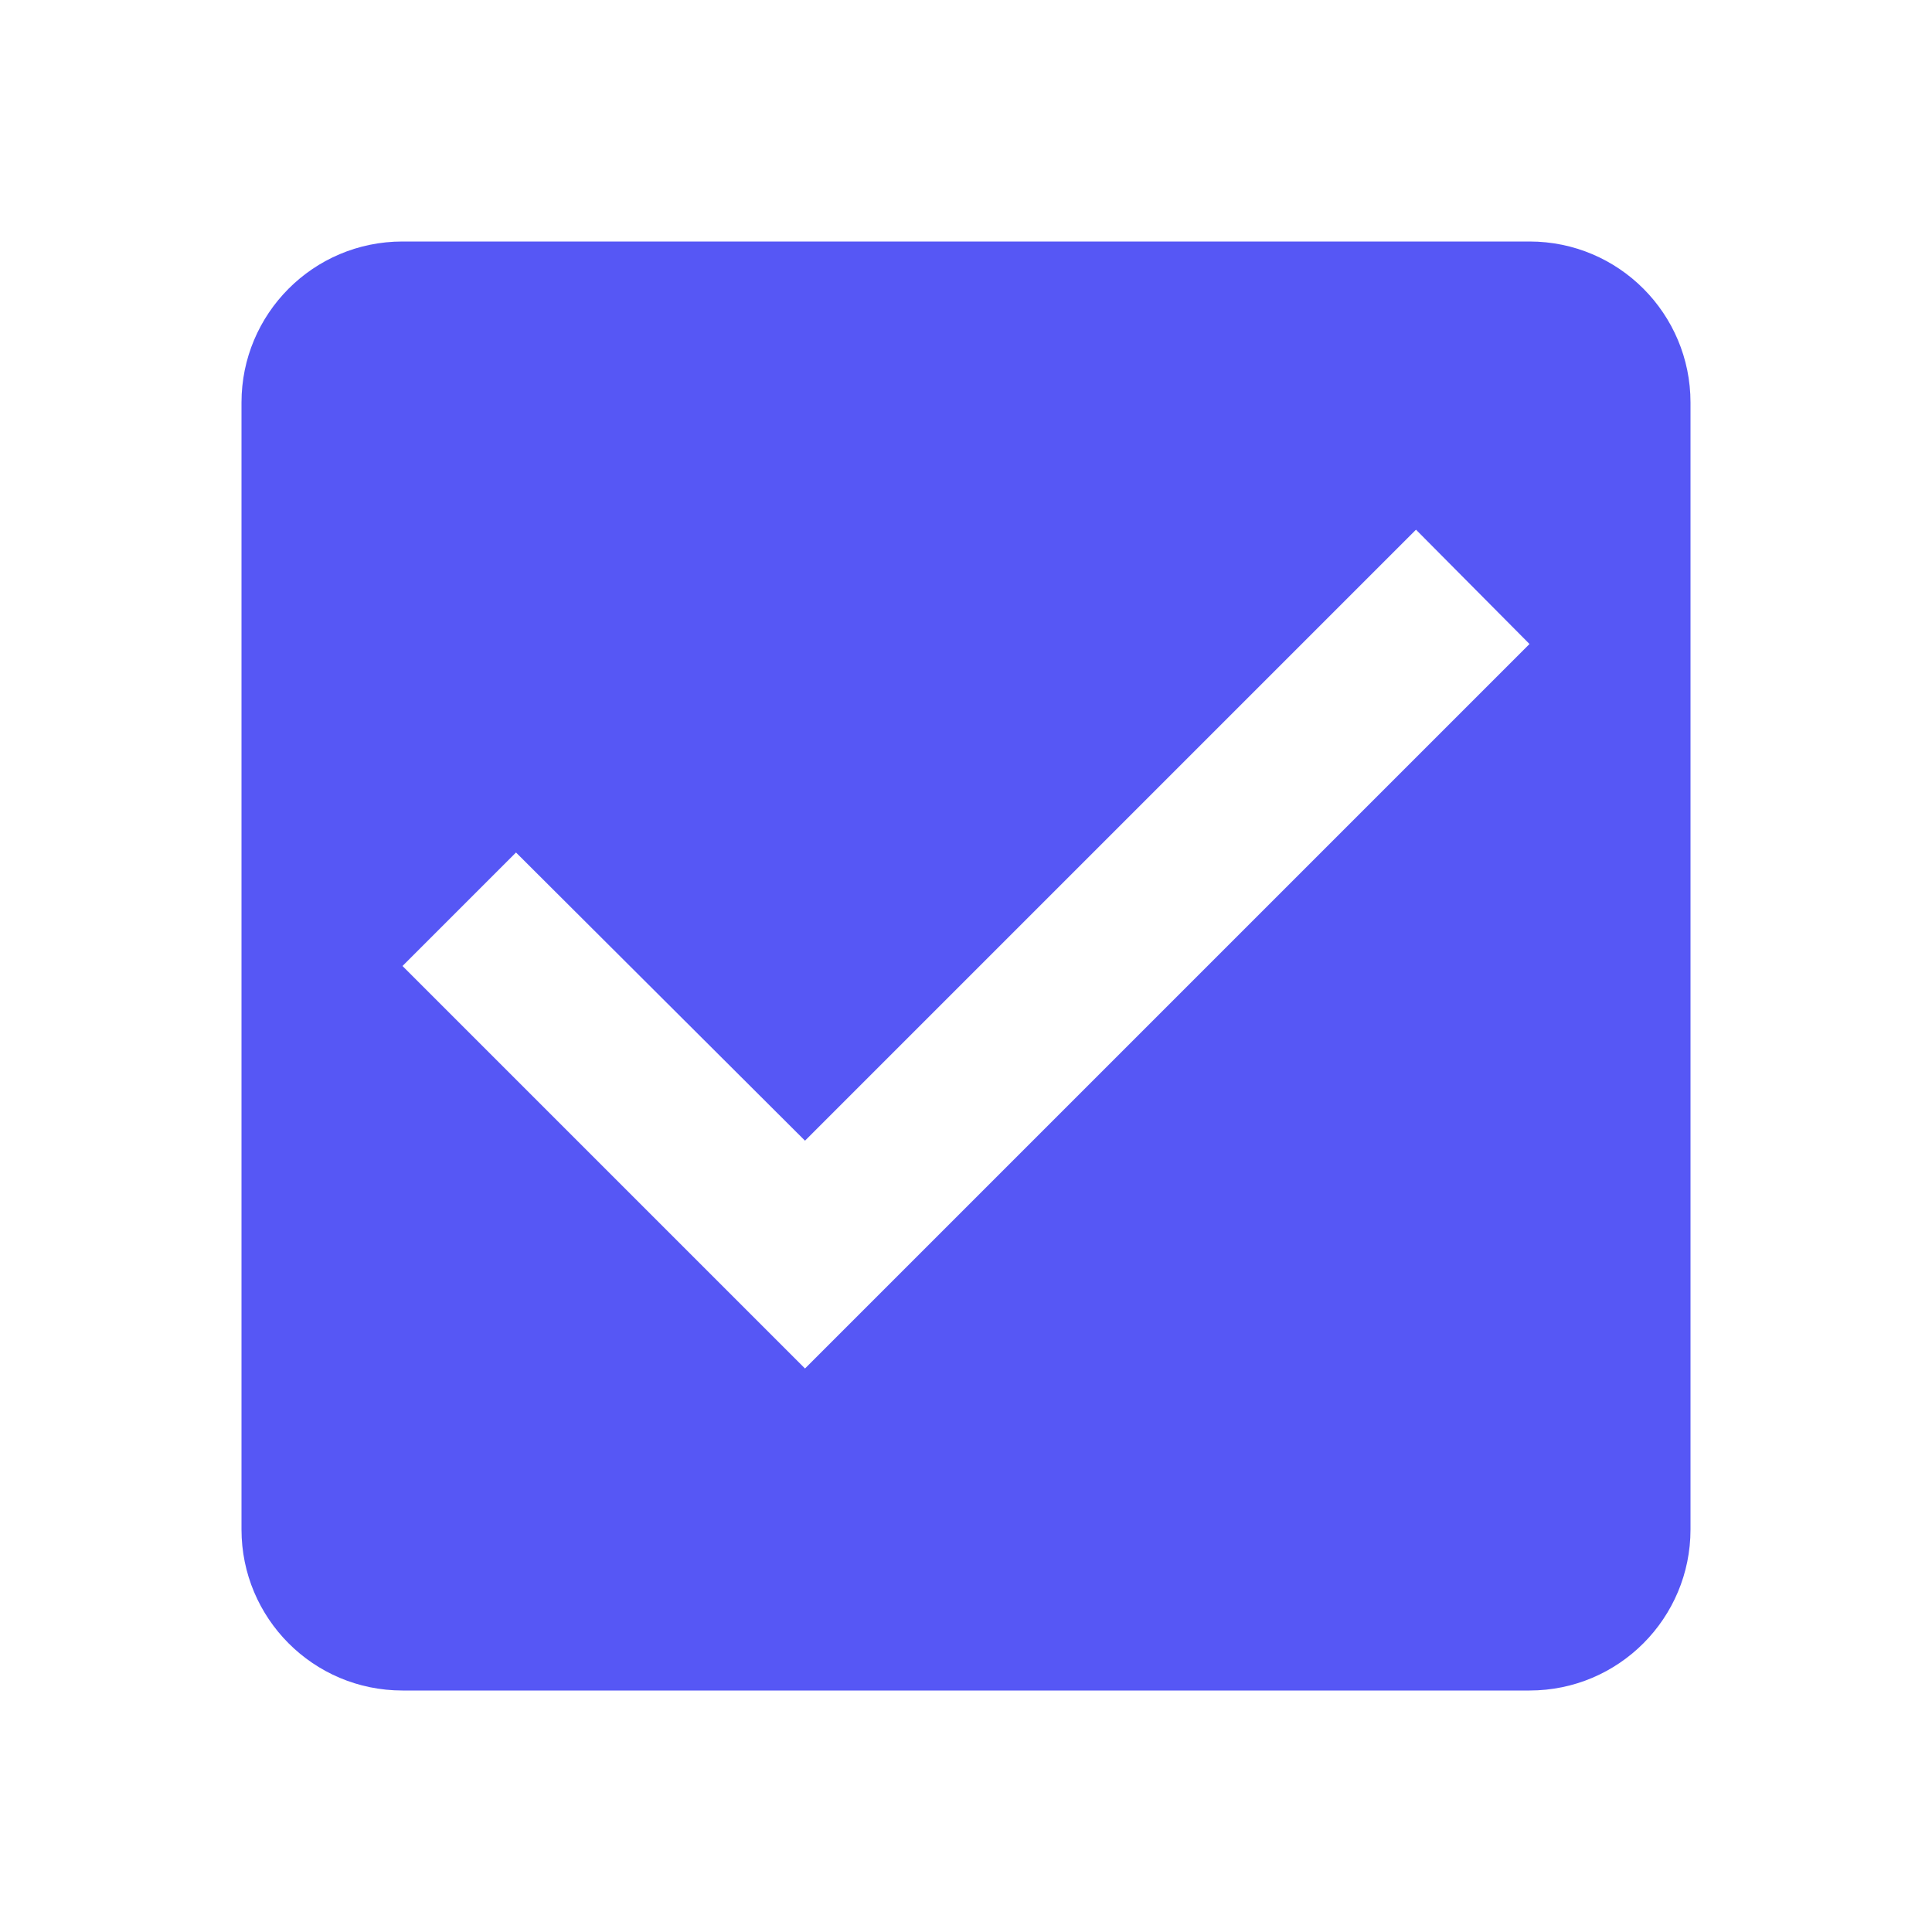
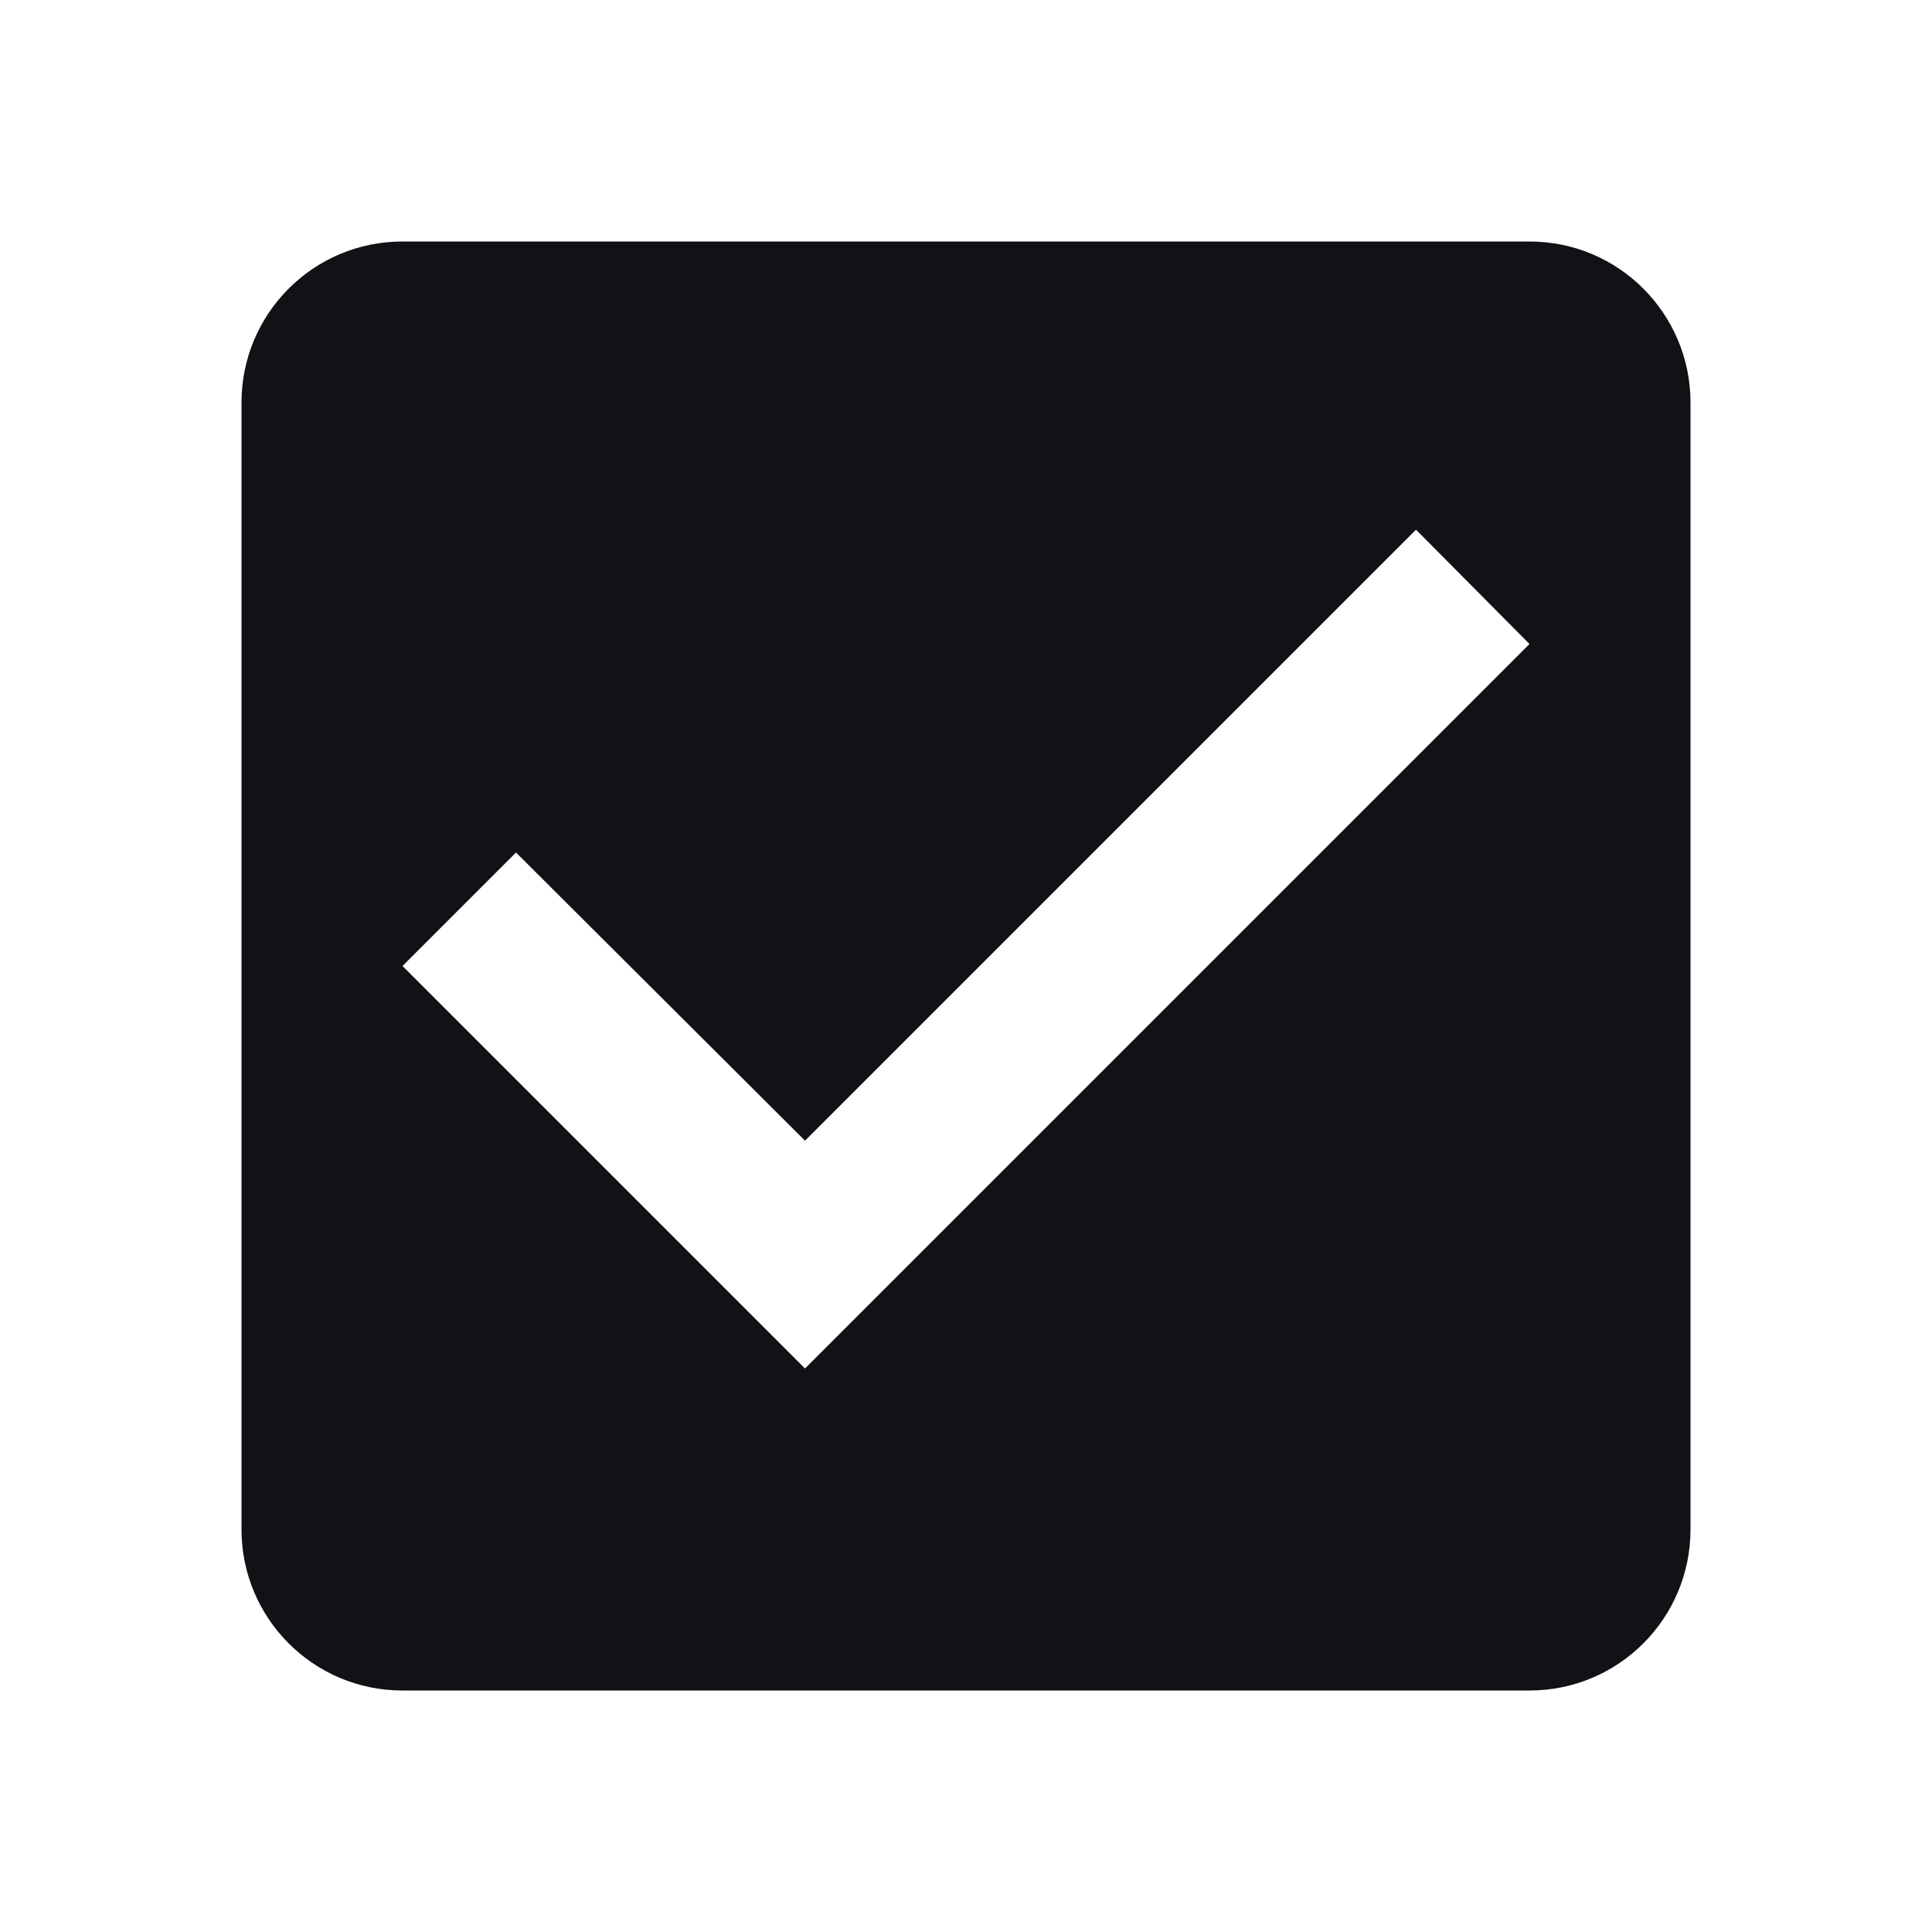
<svg xmlns="http://www.w3.org/2000/svg" width="24" height="24" version="1.1" viewBox="0 0 24 24">
-   <path d="M19 3H5c-1.11 0-2 .9-2 2v14c0 1.1.89 2 2 2h14c1.11 0 2-.9 2-2V5c0-1.1-.89-2-2-2zm-9 14l-5-5 1.41-1.41L10 14.17l7.59-7.59L19 8l-9 9z" fill="#5657f5" />
+   <path d="M19 3H5c-1.11 0-2 .9-2 2v14c0 1.1.89 2 2 2h14c1.11 0 2-.9 2-2V5c0-1.1-.89-2-2-2zm-9 14l-5-5 1.41-1.41L10 14.17l7.59-7.59L19 8l-9 9z" fill="#111116" />
</svg>
